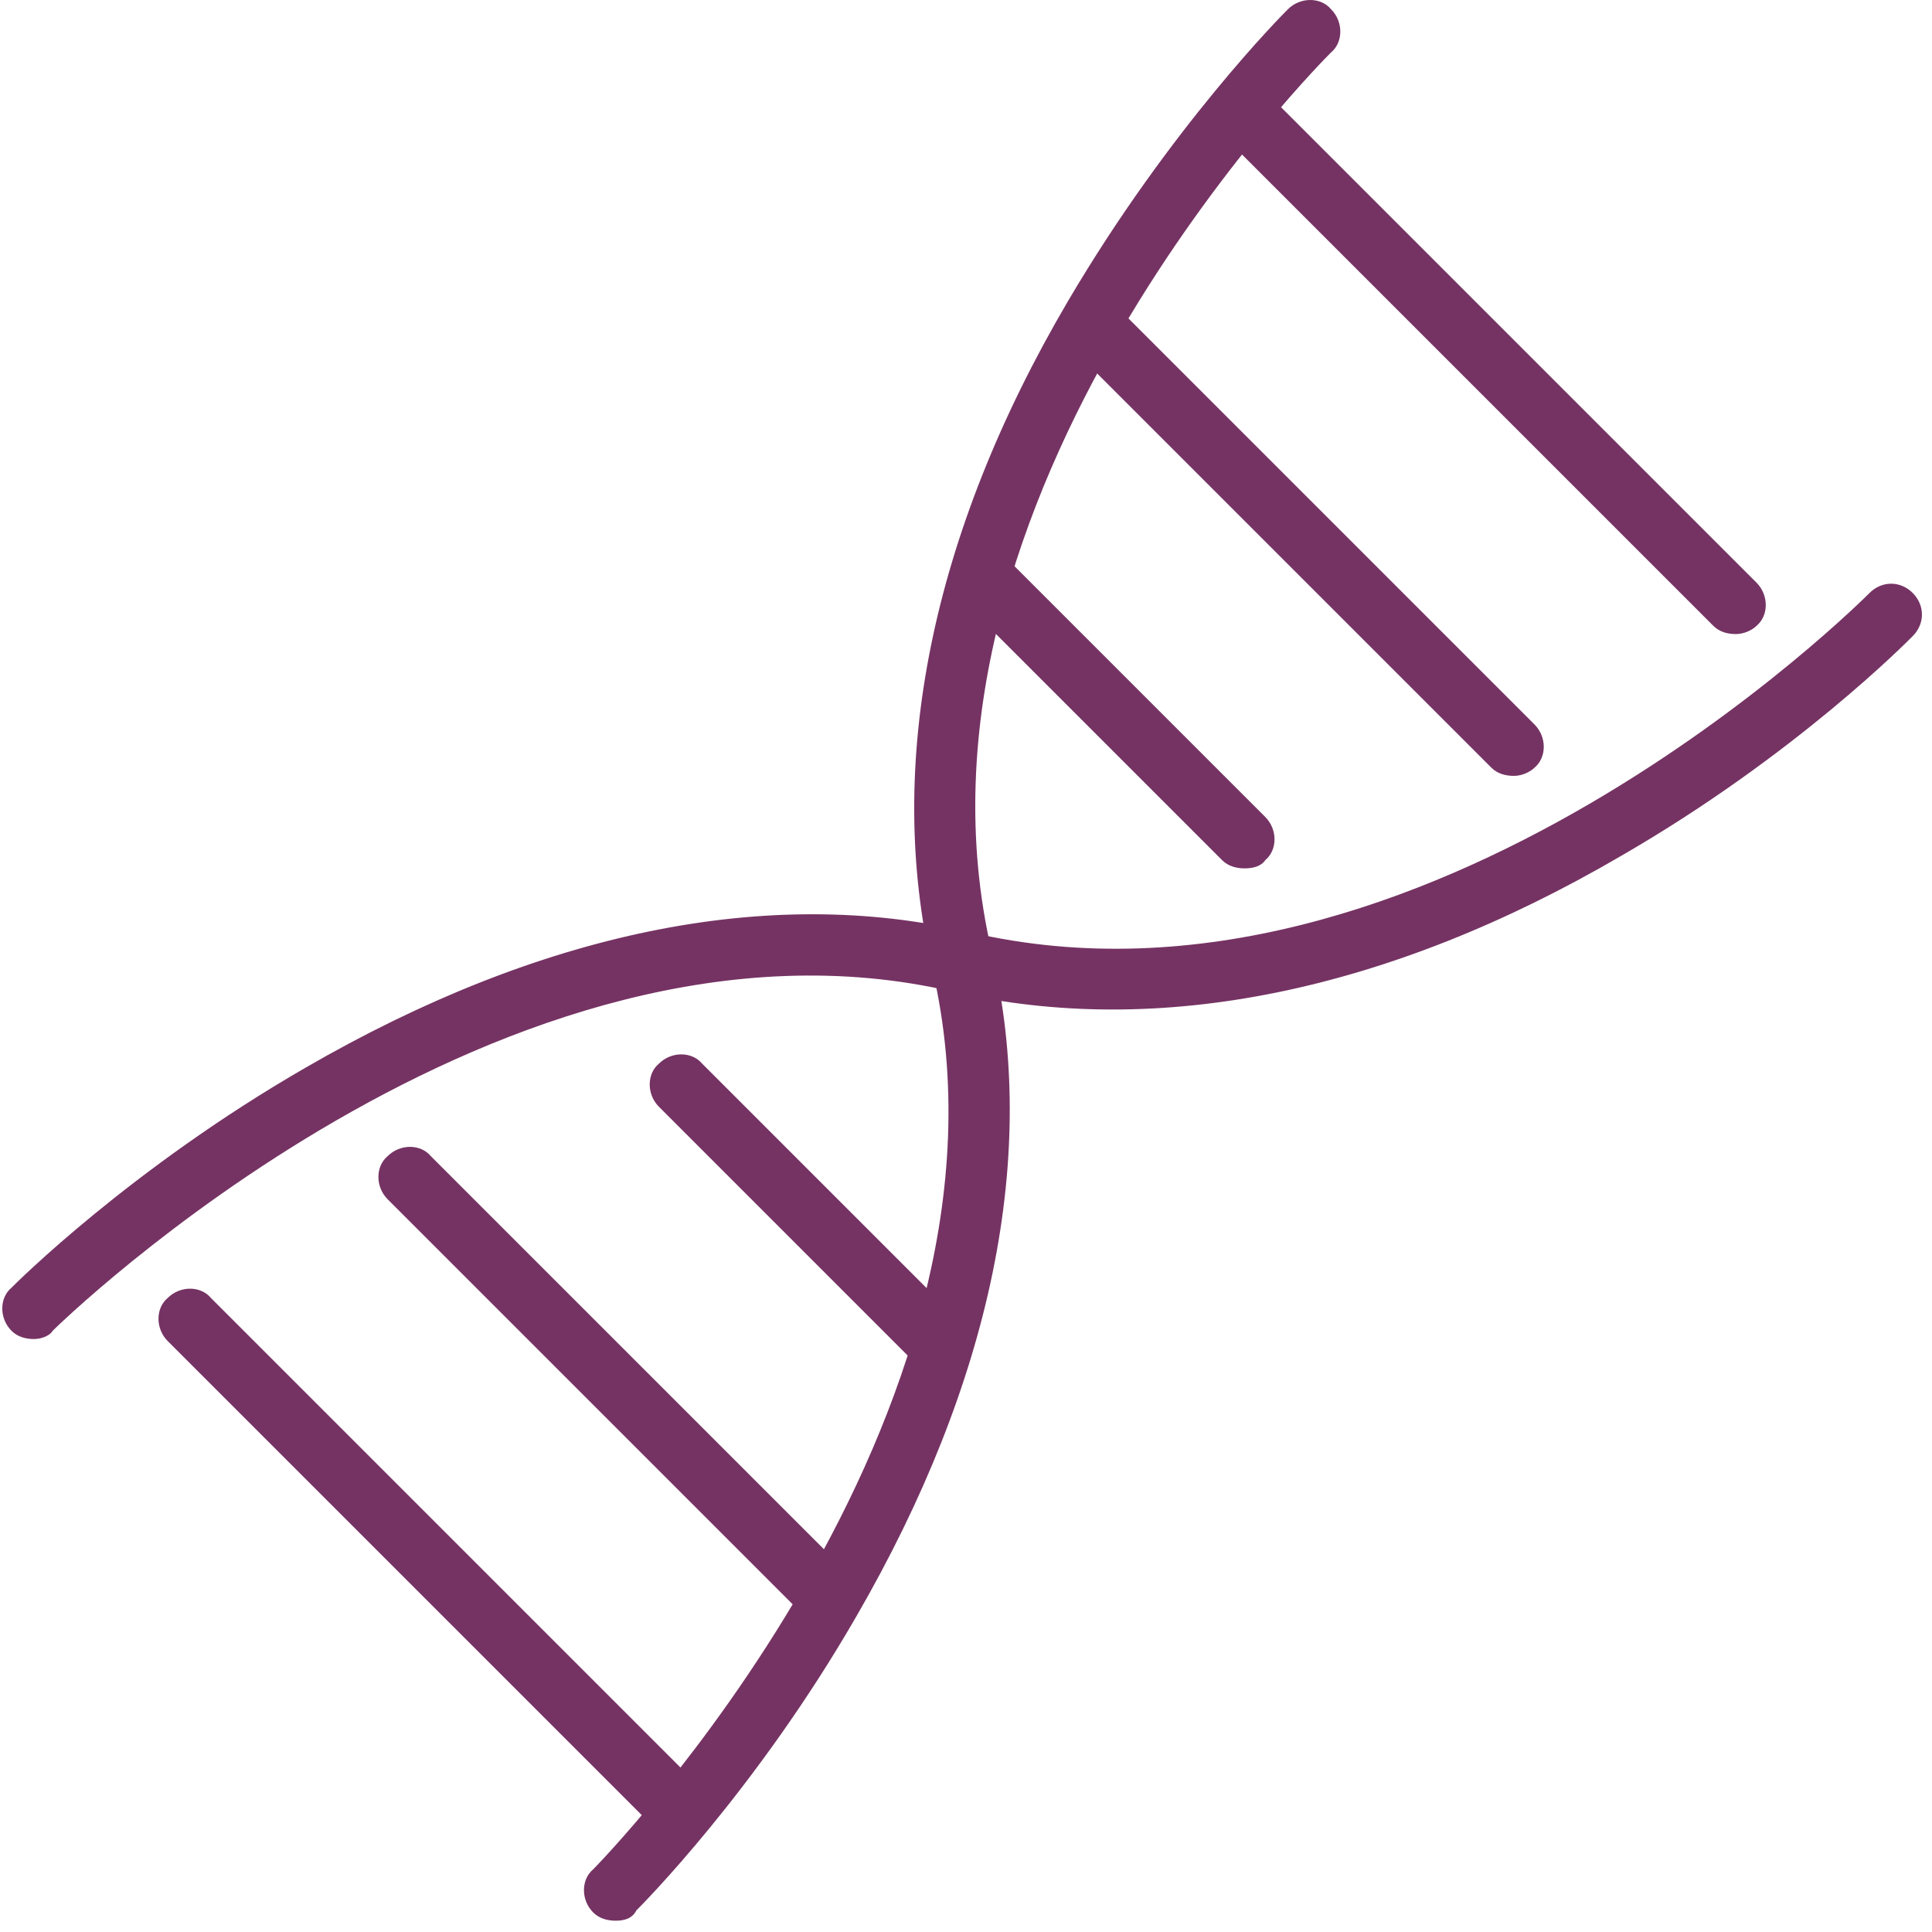
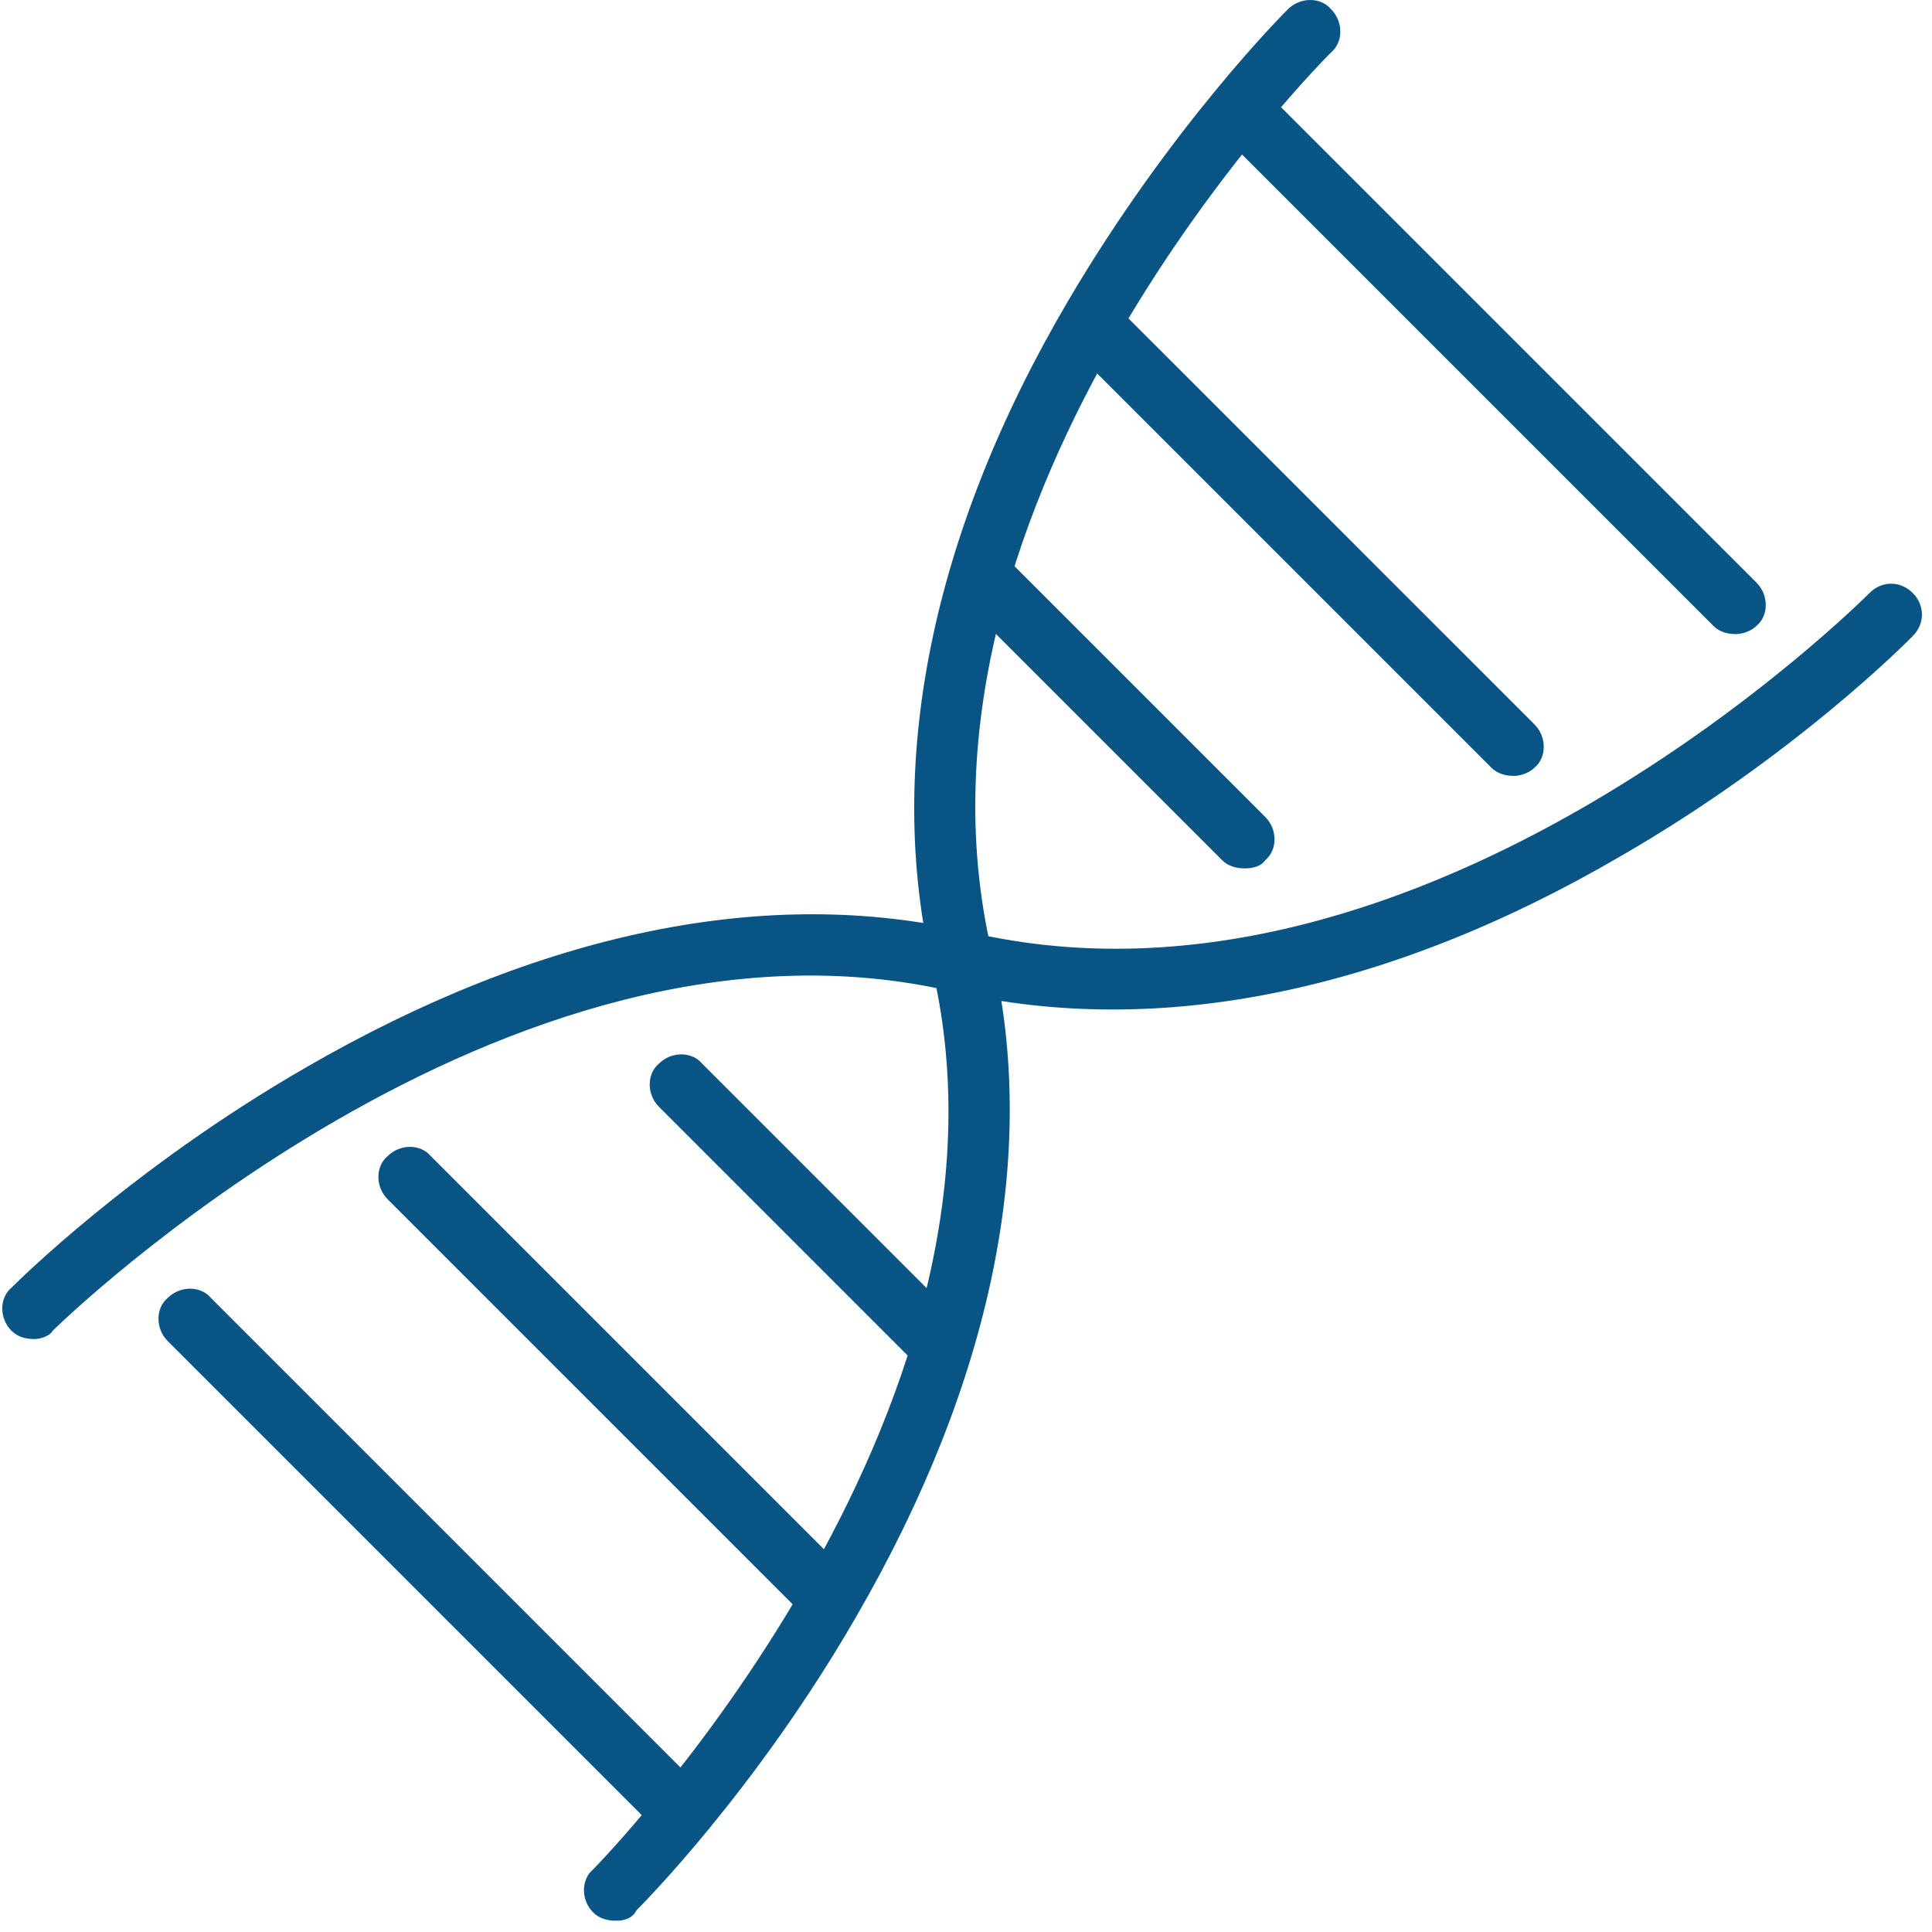
- <svg xmlns="http://www.w3.org/2000/svg" width="94" height="94" fill="#753363">
+ <svg xmlns="http://www.w3.org/2000/svg" width="94" height="94" fill="#085484">
  <path d="M29.962 93.45c-.4 0-.8-.1-1.1-.4-.6-.6-.6-1.6 0-2.1.2-.2 21.6-22 16.5-43.8-2.3-9.9-.1-21.1 6.6-32.5 5-8.5 10.5-14 10.7-14.2.6-.6 1.6-.6 2.1 0 .6.6.6 1.6 0 2.1-.2.2-21.7 21.6-16.5 43.8 2.3 9.8 0 20.9-6.6 32.3-4.9 8.5-10.5 14.1-10.7 14.3-.2.4-.6.5-1 .5z" />
  <path d="M1.661 65.15c-.4 0-.8-.1-1.1-.4-.6-.6-.6-1.6 0-2.1.2-.2 5.8-5.8 14.3-10.7 11.4-6.6 22.5-8.9 32.3-6.6 22.2 5.2 43.6-16.3 43.8-16.5.6-.6 1.5-.6 2.1 0 .6.6.6 1.5 0 2.1-.2.2-5.7 5.8-14.2 10.7-11.3 6.6-22.5 8.9-32.5 6.6-21.8-5.1-43.6 16.3-43.8 16.5-.1.2-.5.4-.9.4z" />
  <path d="M84.462 30.85c-.4 0-.8-.1-1.1-.4l-23.9-23.9c-.6-.6-.6-1.6 0-2.1.6-.6 1.6-.6 2.1 0l23.9 23.9c.6.6.6 1.6 0 2.1-.2.2-.6.4-1 .4zm-10.801 6.9c-.4 0-.8-.1-1.1-.4l-20-20c-.6-.6-.6-1.6 0-2.1.6-.6 1.6-.6 2.1 0l20 20c.6.6.6 1.6 0 2.1-.2.2-.6.4-1 .4zm-13.1 4.5c-.4 0-.8-.1-1.1-.4l-12.7-12.7c-.6-.6-.6-1.6 0-2.1.6-.6 1.6-.6 2.1 0l12.7 12.7c.6.6.6 1.6 0 2.1-.2.3-.6.4-1 .4zm-27.4 47.3c-.4 0-.8-.1-1.1-.4l-23.9-23.9c-.6-.6-.6-1.6 0-2.1.6-.6 1.6-.6 2.1 0l23.9 23.9c.6.6.6 1.6 0 2.1-.2.2-.6.4-1 .4zm7.1-10.5c-.4 0-.8-.1-1.1-.4l-20.3-20.3c-.6-.6-.6-1.6 0-2.1.6-.6 1.6-.6 2.1 0l20.3 20.3c.6.6.6 1.6 0 2.1-.2.2-.6.4-1 .4zm5.4-12.3c-.4 0-.8-.1-1.1-.4l-12.5-12.5c-.6-.6-.6-1.6 0-2.1.6-.6 1.6-.6 2.1 0l12.5 12.5c.6.6.6 1.6 0 2.1-.2.2-.6.4-1 .4z" />
</svg>
